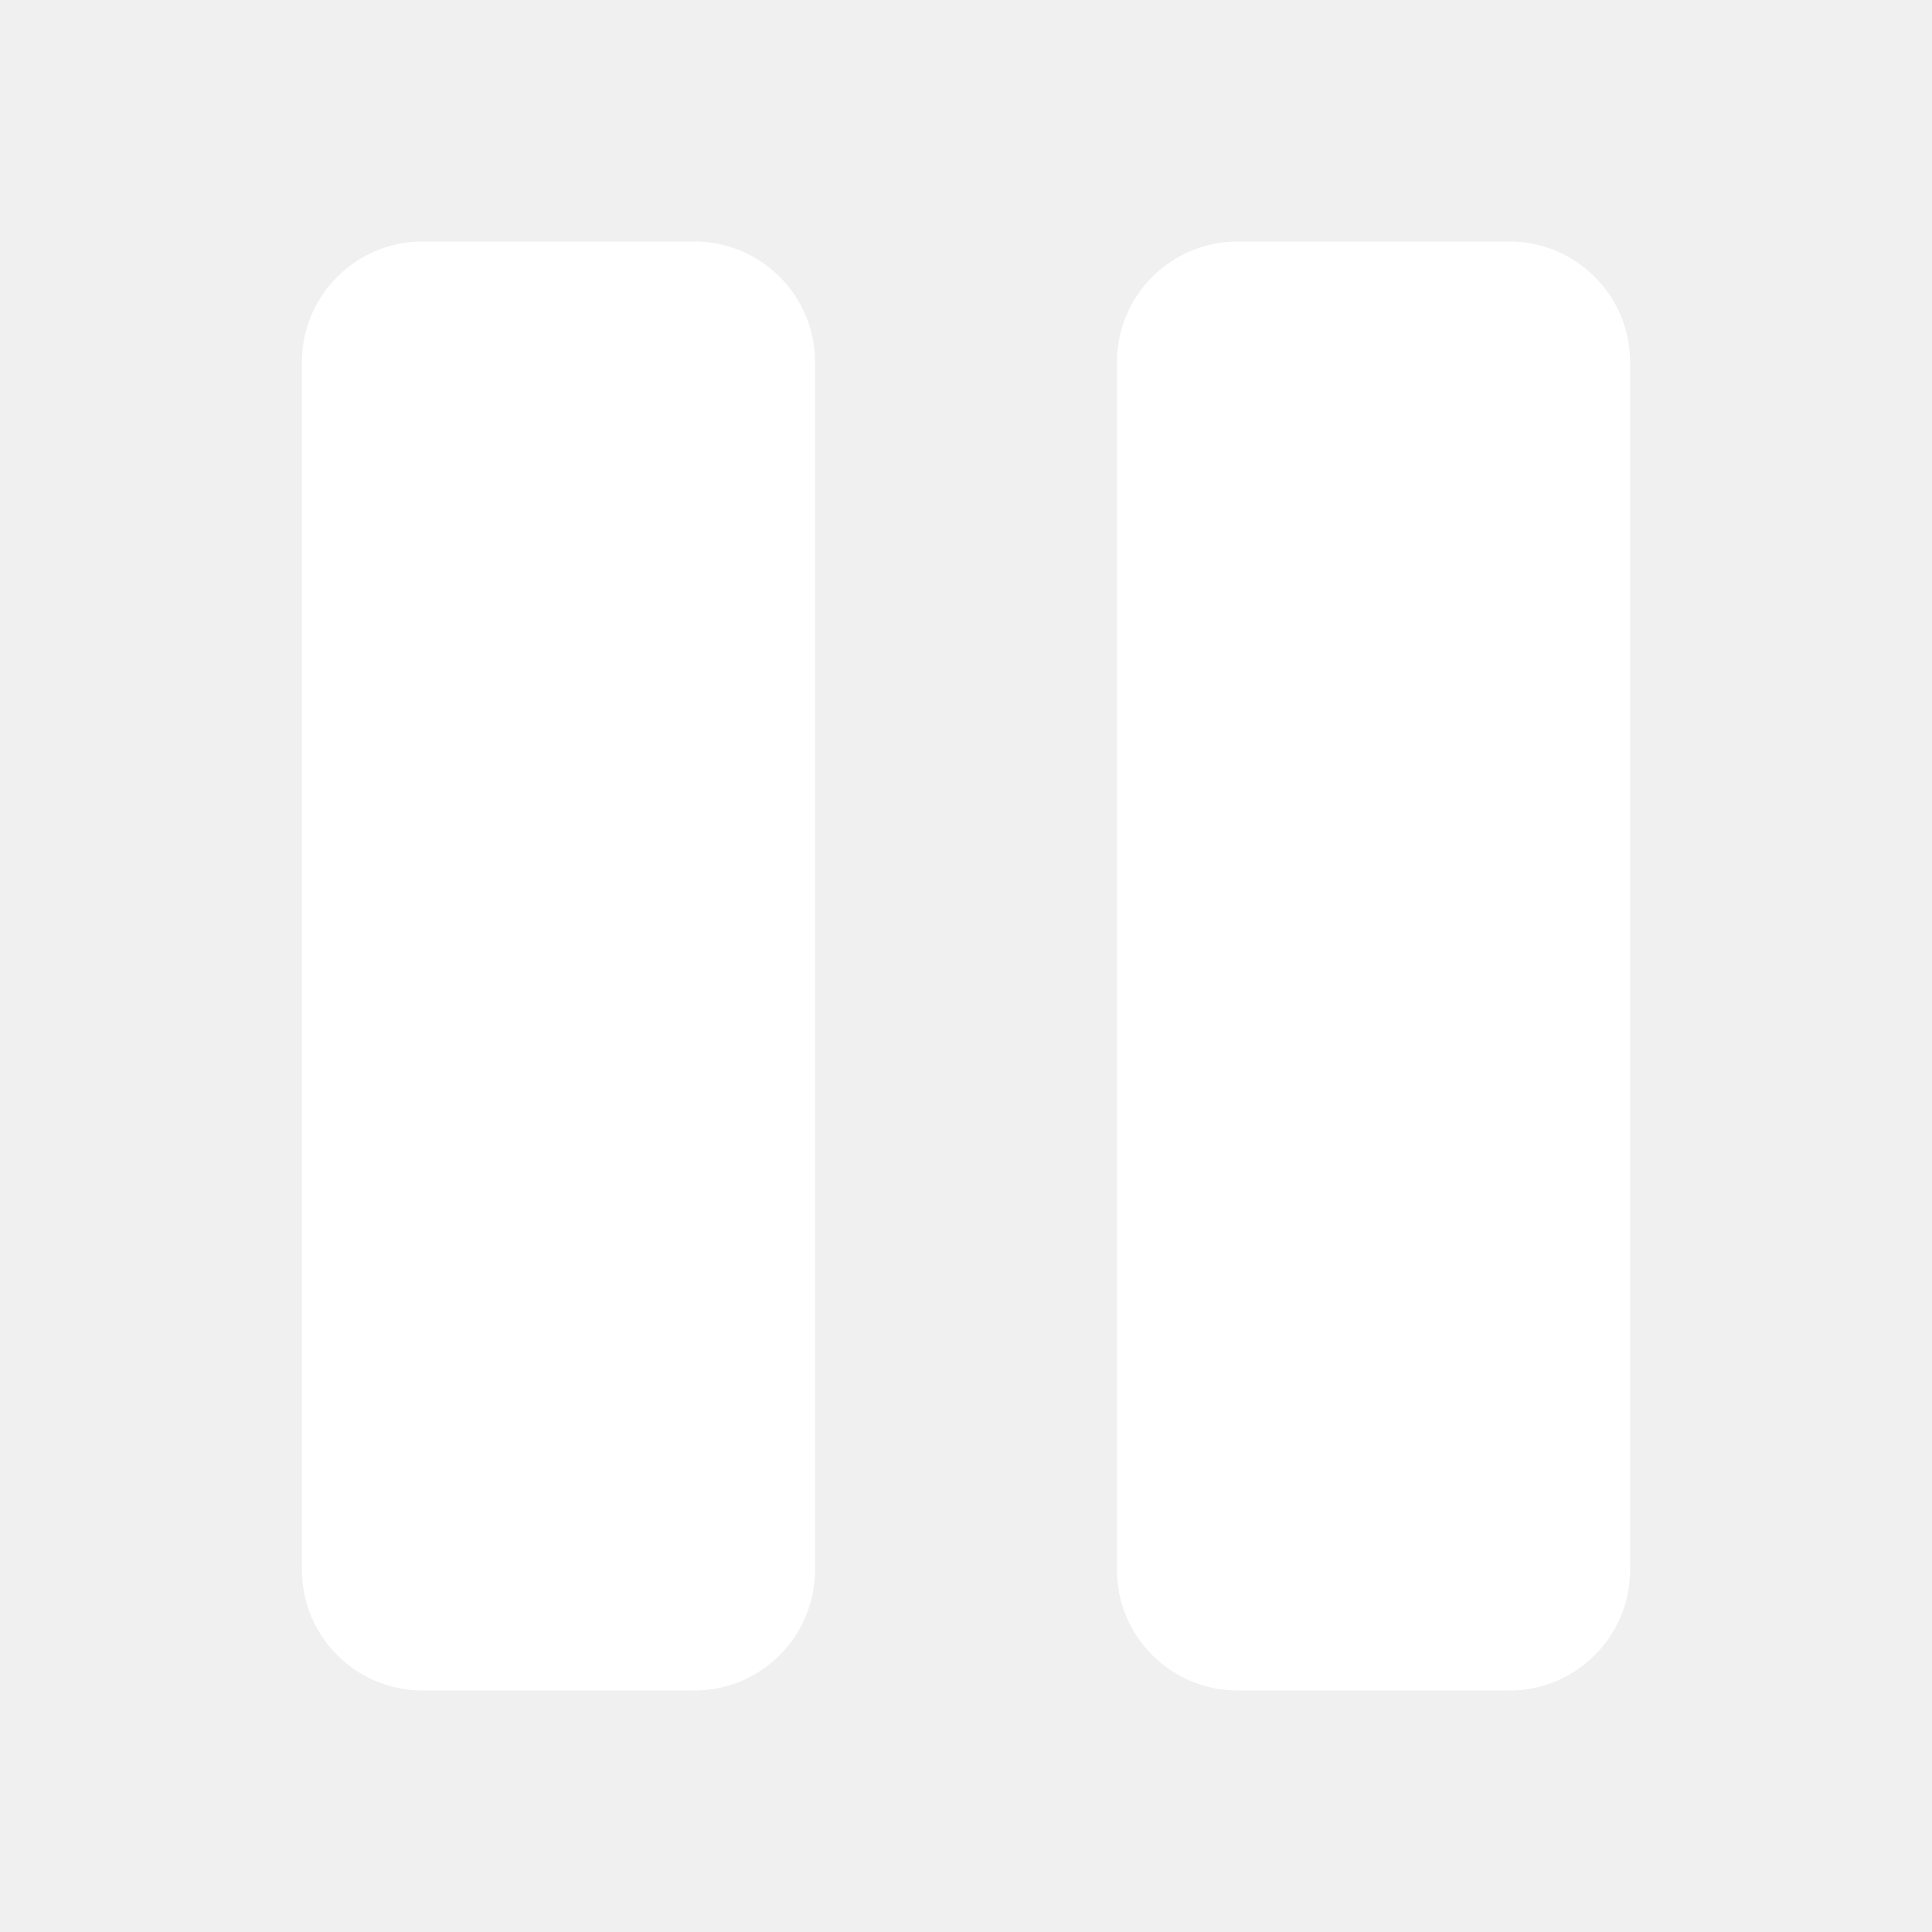
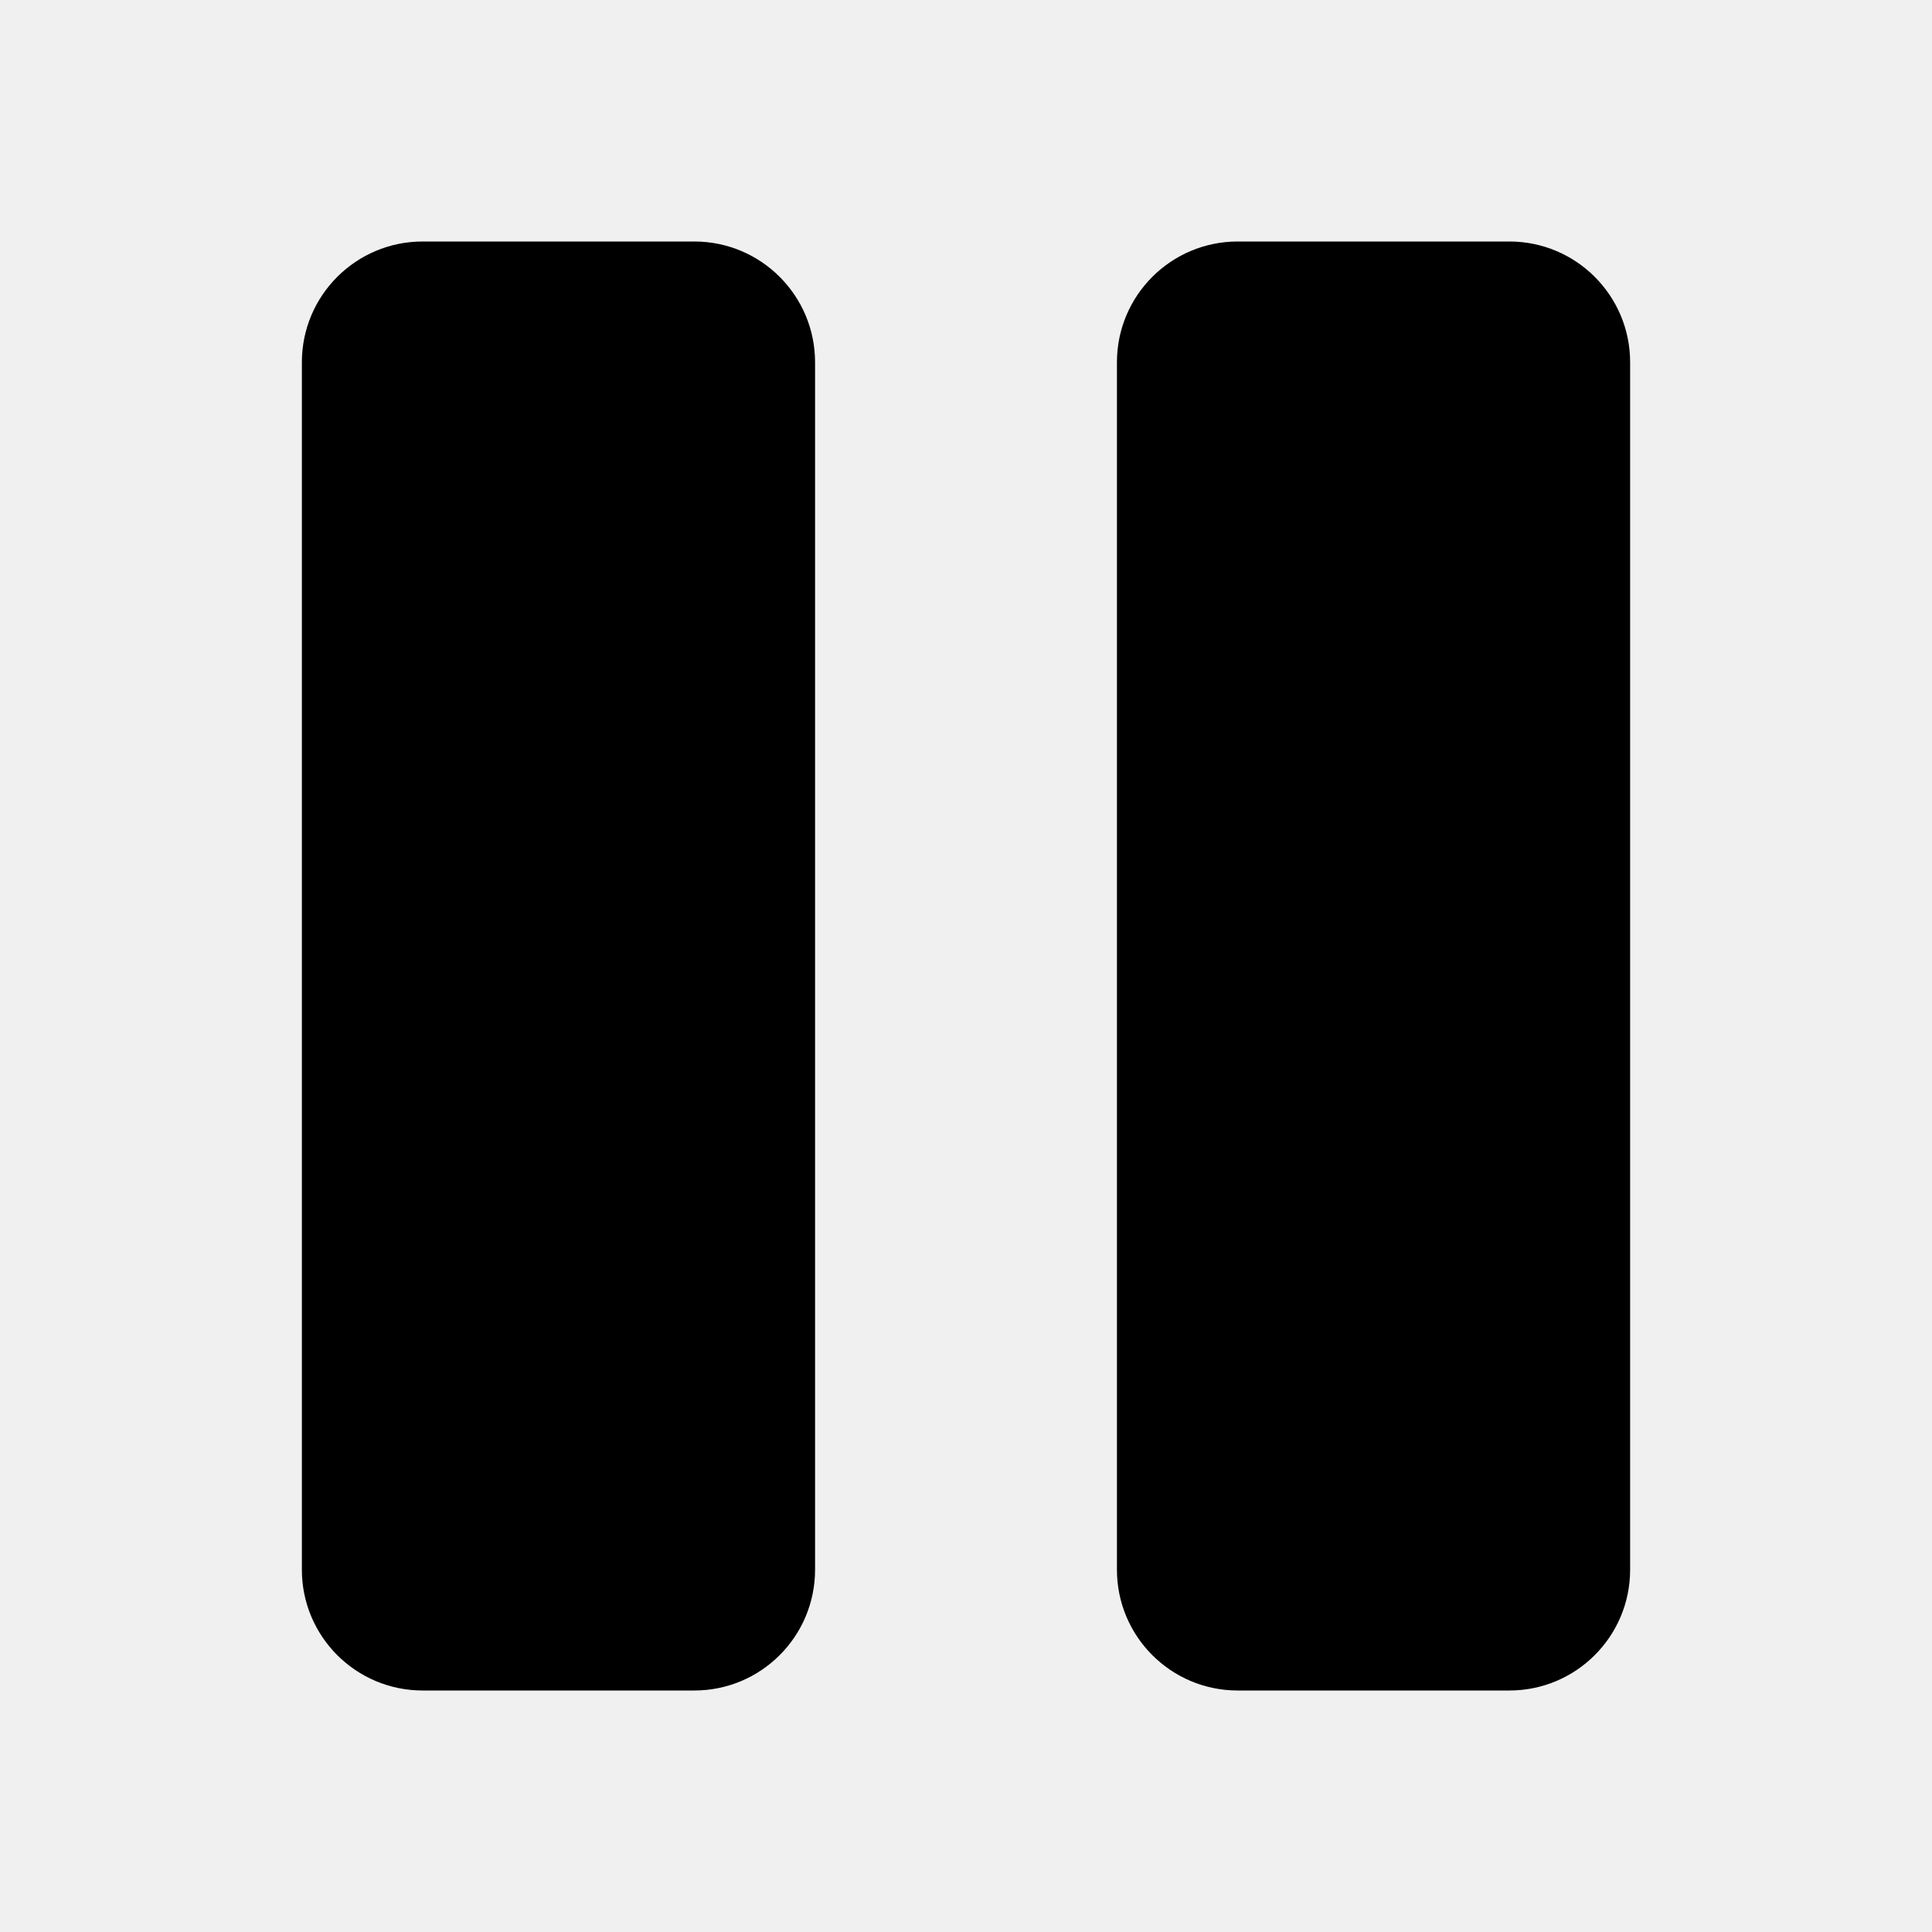
<svg xmlns="http://www.w3.org/2000/svg" role="img" class="iconify iconify--ph" width="32" height="32" preserveAspectRatio="xMidYMid meet" viewBox="0 0 256 256">
-   <path fill="white" d="M216 48v160a16 16 0 0 1-16 16h-36a16 16 0 0 1-16-16V48a16 16 0 0 1 16-16h36a16 16 0 0 1 16 16ZM92 32H56a16 16 0 0 0-16 16v160a16 16 0 0 0 16 16h36a16 16 0 0 0 16-16V48a16 16 0 0 0-16-16Z" />
+   <path fill="currentColor" d="M216 48v160a16 16 0 0 1-16 16h-36a16 16 0 0 1-16-16V48a16 16 0 0 1 16-16h36a16 16 0 0 1 16 16ZM92 32H56a16 16 0 0 0-16 16v160a16 16 0 0 0 16 16h36a16 16 0 0 0 16-16V48a16 16 0 0 0-16-16Z" />
</svg>
